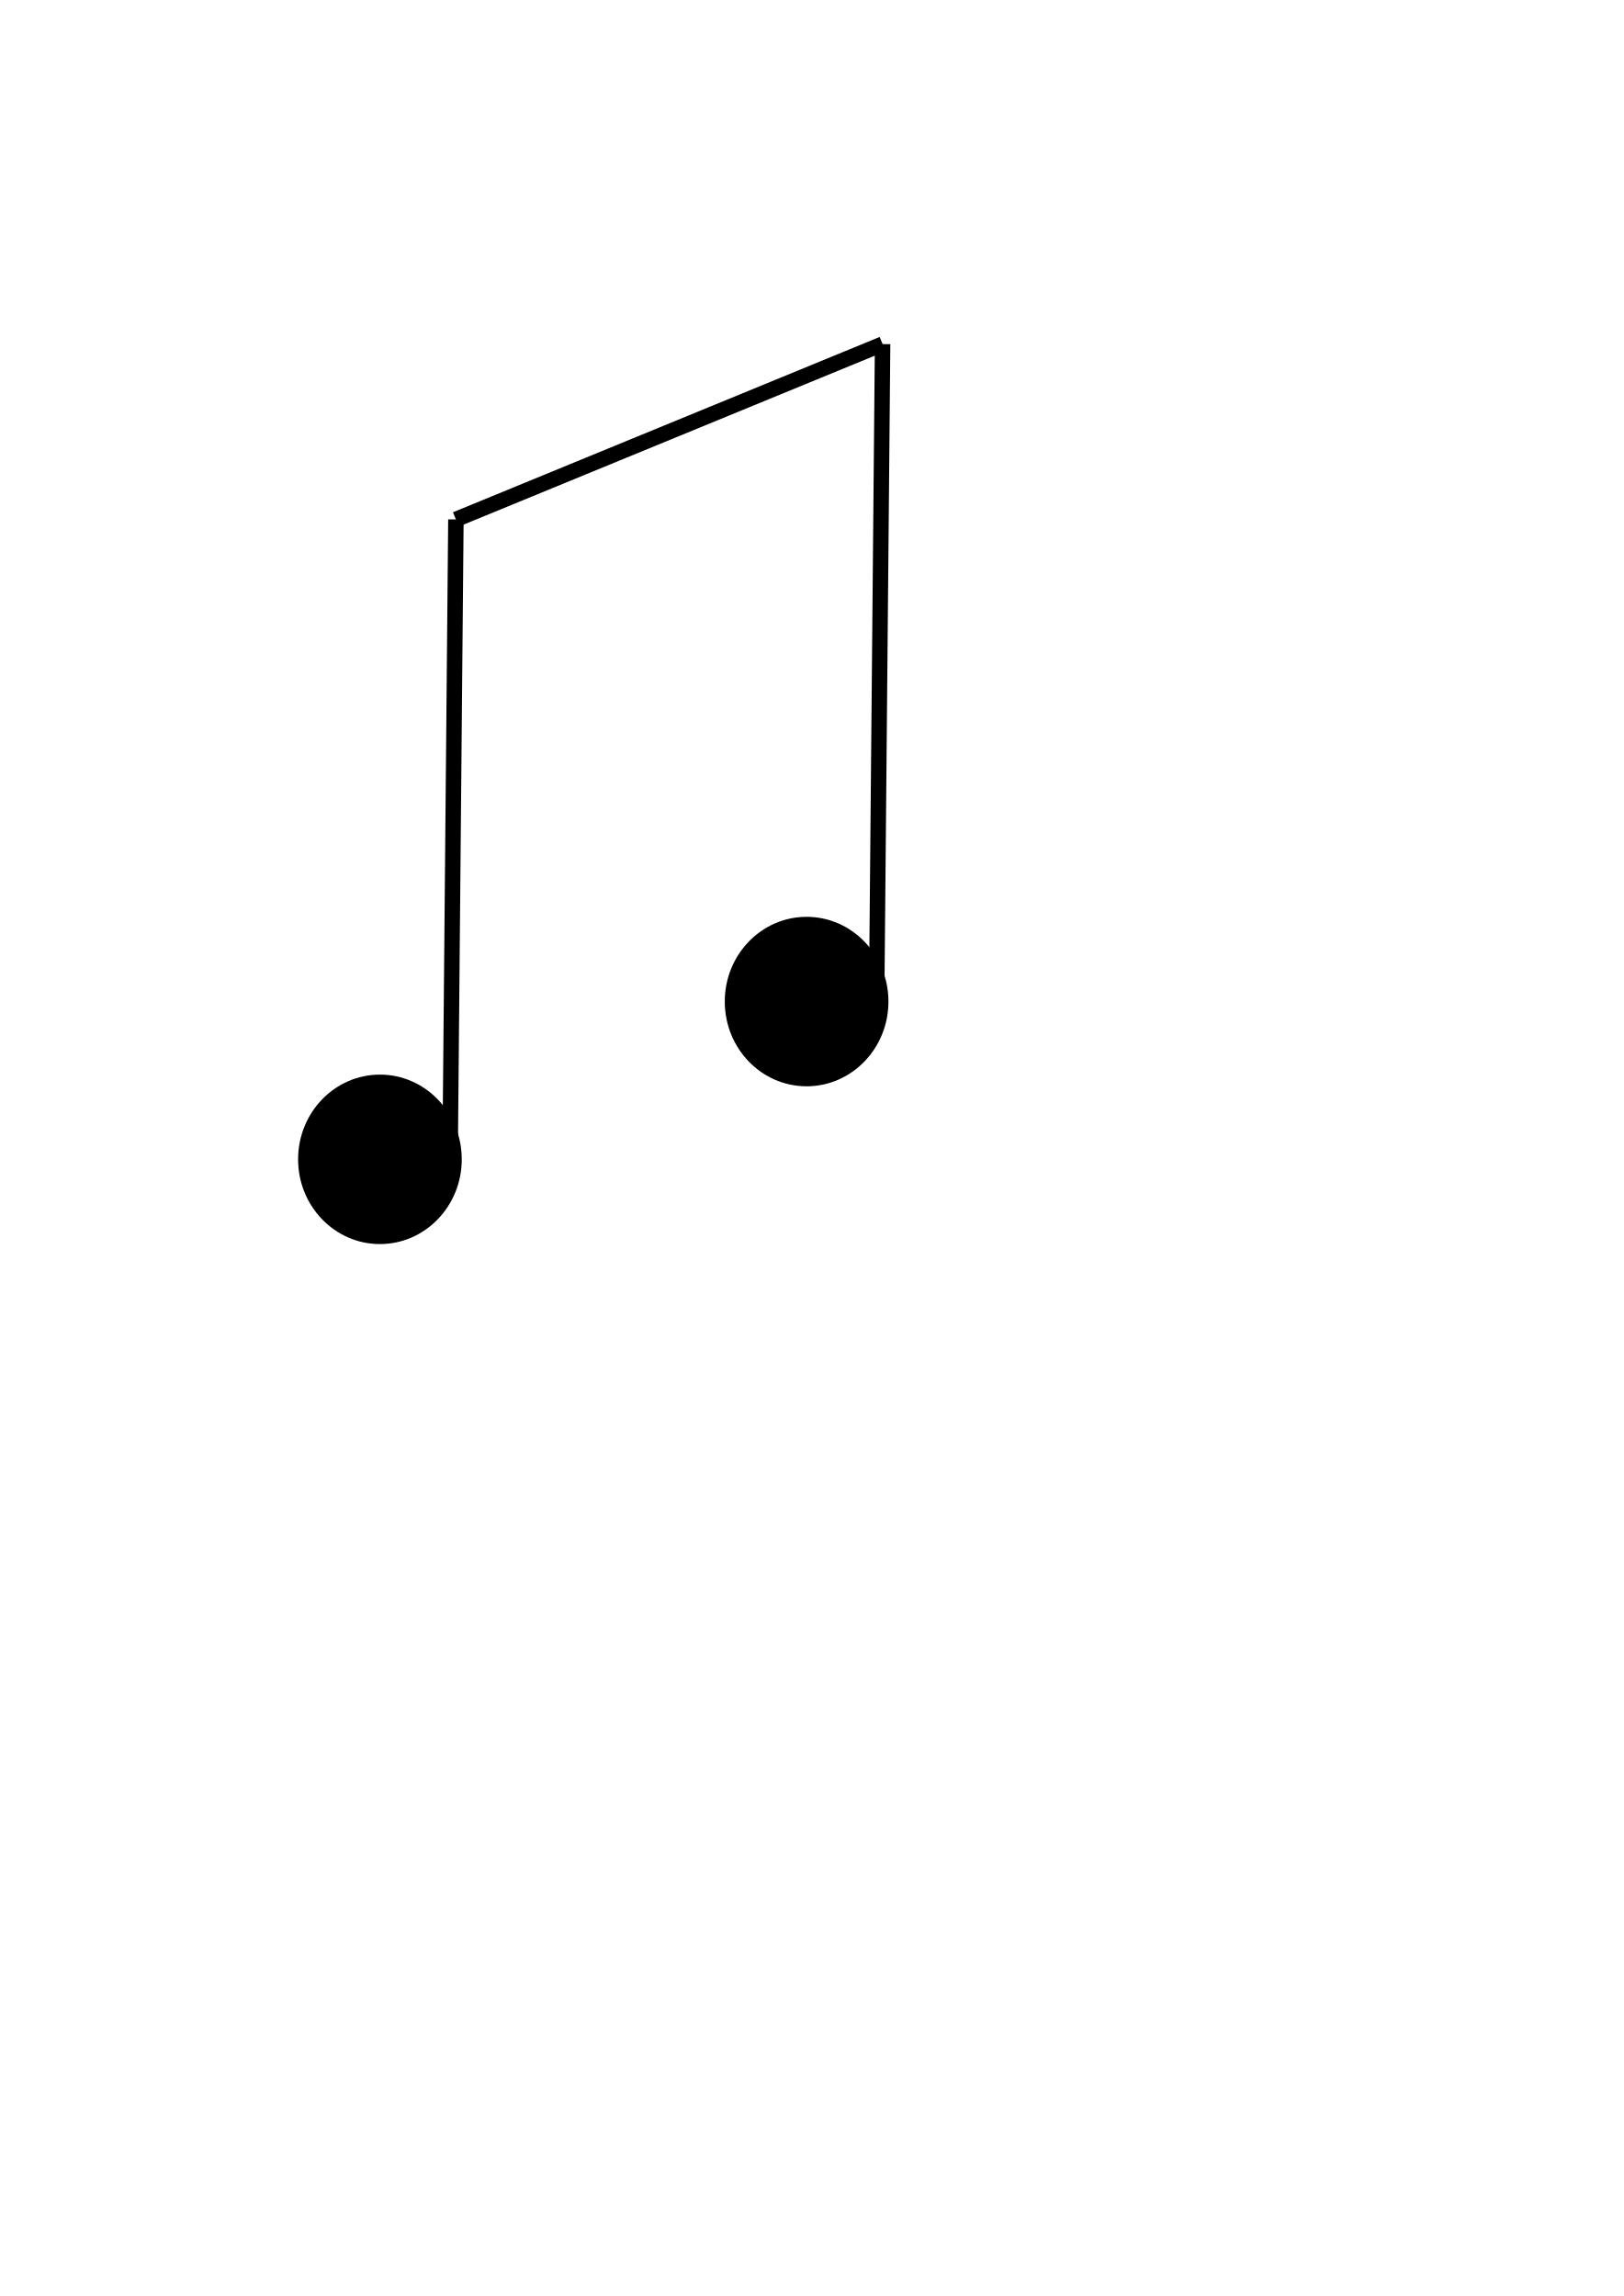
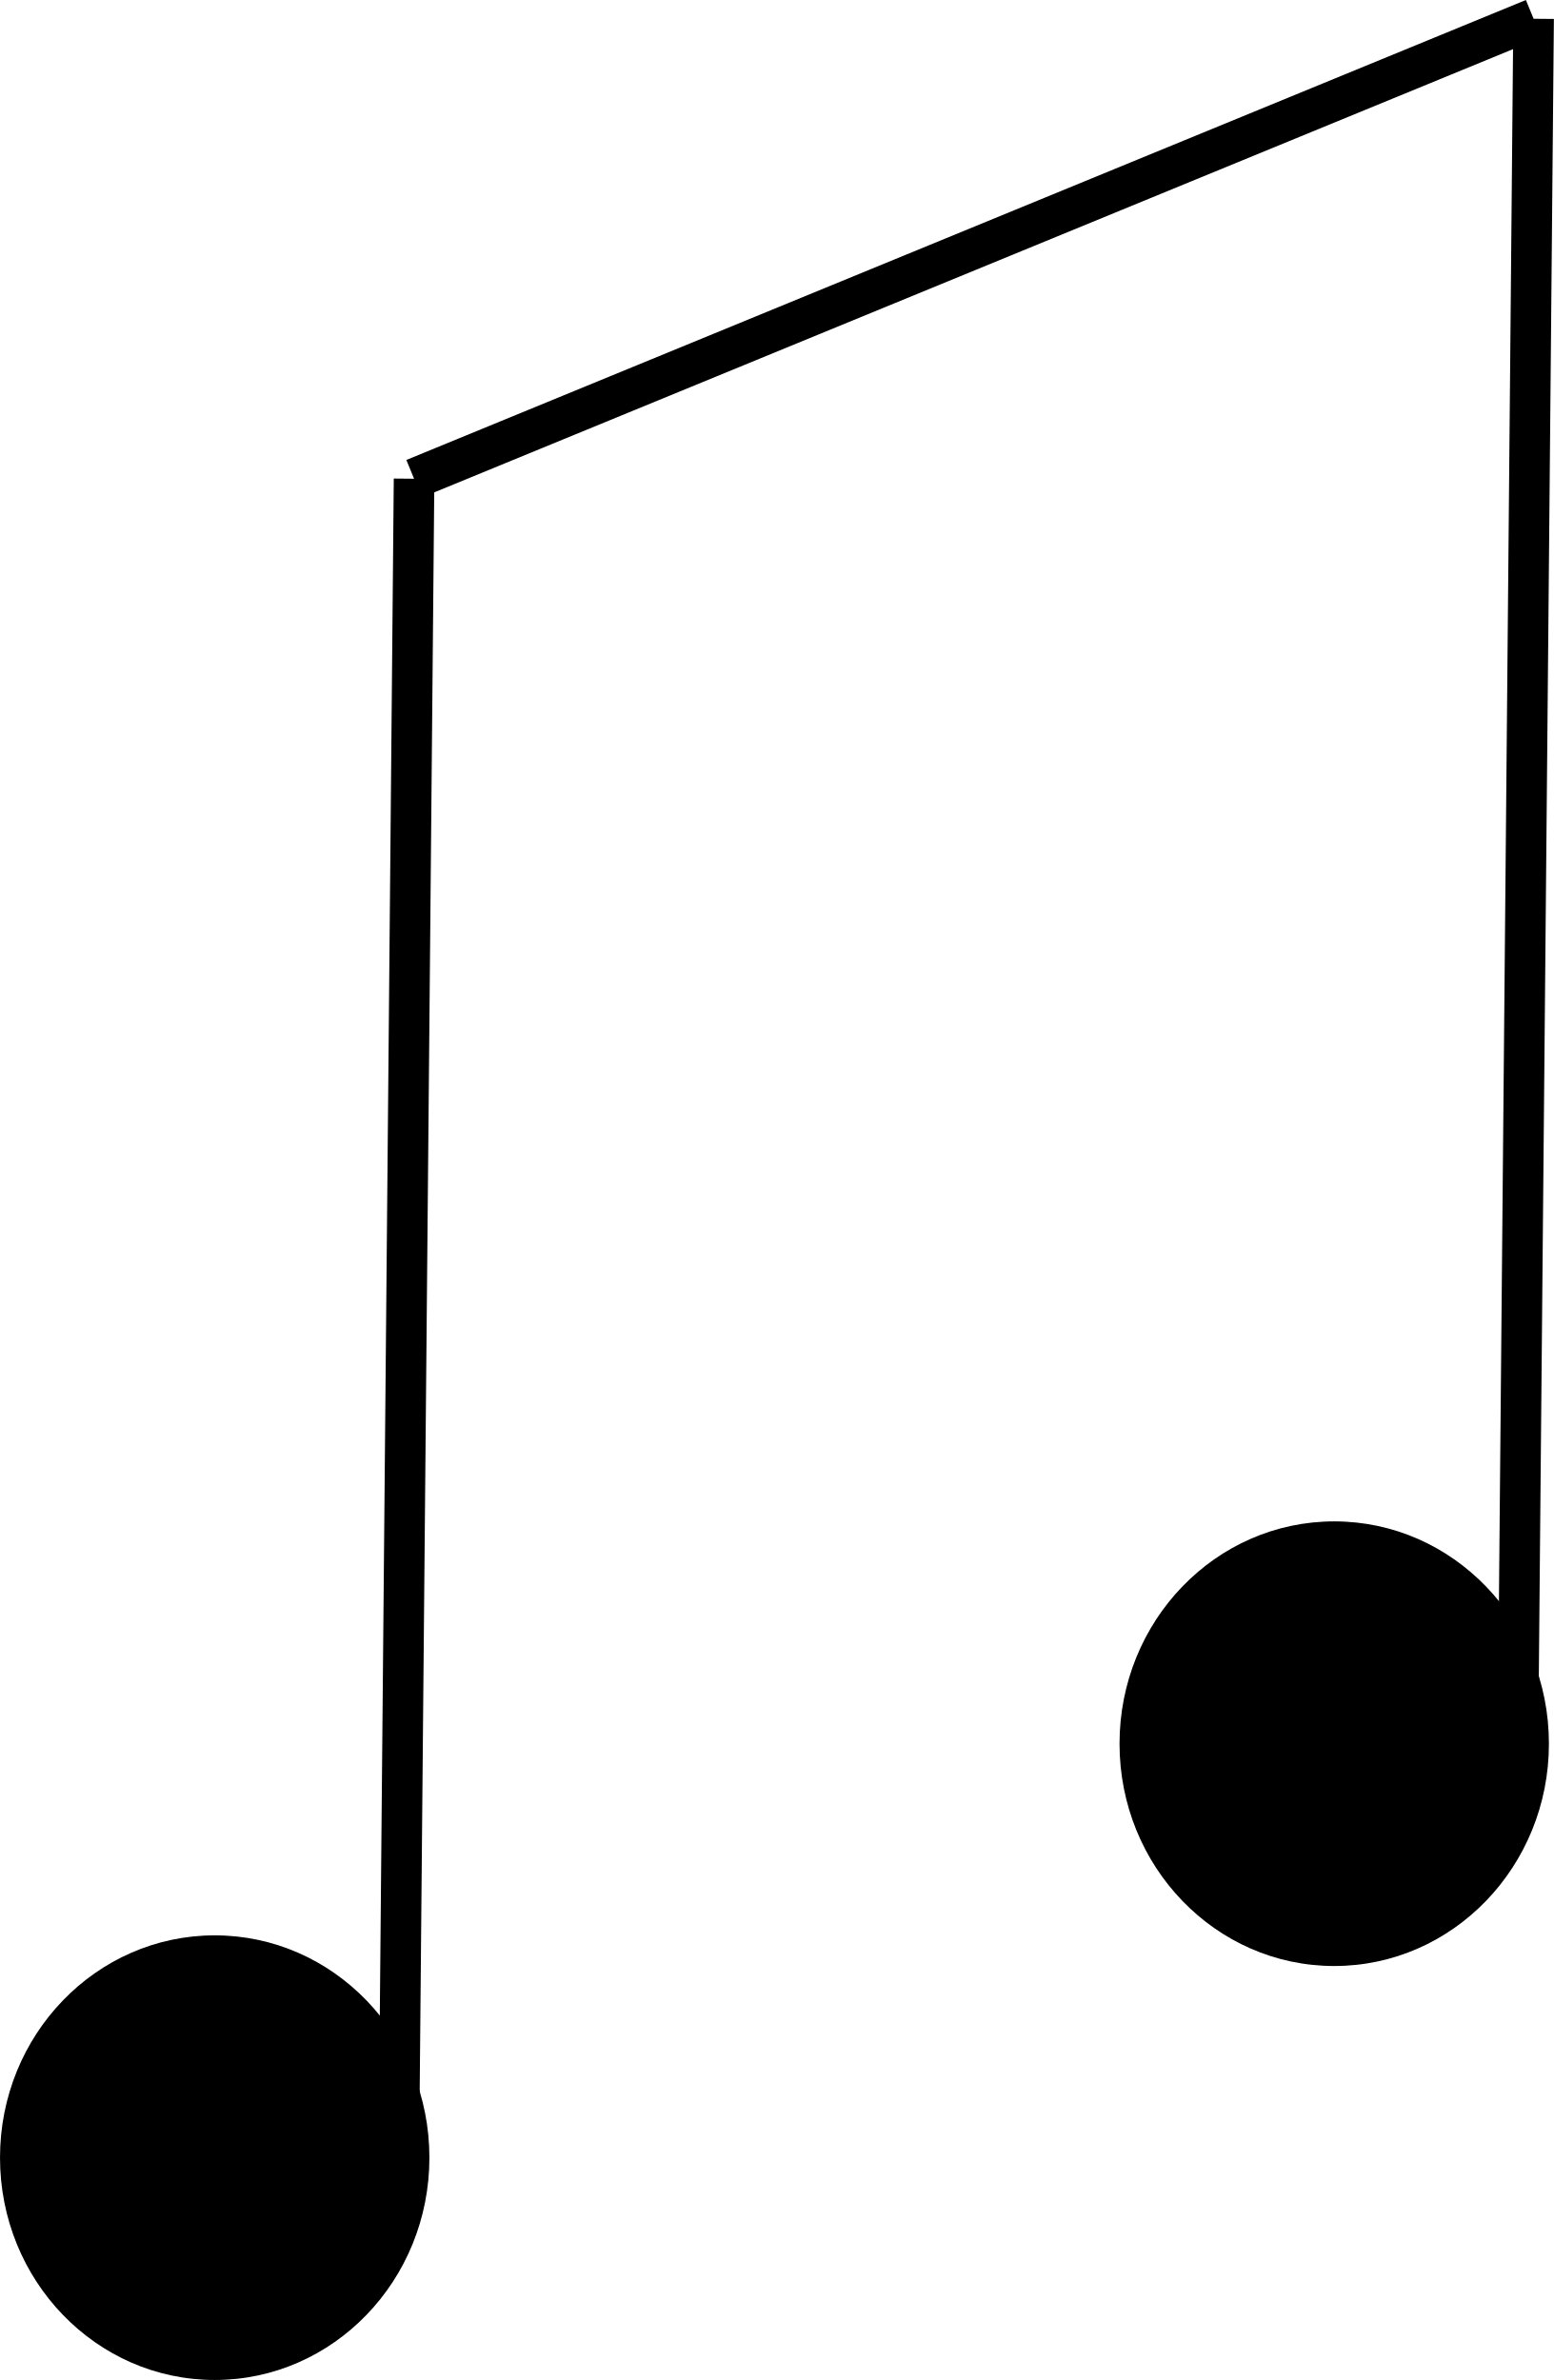
- <svg xmlns="http://www.w3.org/2000/svg" width="210mm" height="297mm" viewBox="0 0 210 297" version="1.1" id="svg8">
+ <svg xmlns="http://www.w3.org/2000/svg" width="76.595mm" height="117.342mm" viewBox="0 0 76.595 117.342" version="1.1" id="svg8">
  <defs id="defs2" />
-   <g id="layer1">
+   <g id="layer1" transform="translate(-38.55357,-43.58696)">
    <ellipse id="path10" cx="49.137" cy="149.967" rx="10.583" ry="10.961" style="stroke-width:0.265" />
    <ellipse style="stroke-width:0.265" ry="10.961" rx="10.583" cy="129.557" cx="104.321" id="ellipse12" />
    <path style="fill:none;stroke:#000000;stroke-width:2;stroke-linecap:butt;stroke-linejoin:miter;stroke-miterlimit:4;stroke-dasharray:none;stroke-opacity:1" d="M 58.208,150.345 58.964,67.19" id="path4536" />
    <path id="path4538" d="m 113.393,127.667 0.756,-83.155" style="fill:none;stroke:#000000;stroke-width:2;stroke-linecap:butt;stroke-linejoin:miter;stroke-miterlimit:4;stroke-dasharray:none;stroke-opacity:1" />
-     <path style="fill:none;stroke:#000000;stroke-width:2;stroke-linecap:butt;stroke-linejoin:miter;stroke-opacity:1;stroke-miterlimit:4;stroke-dasharray:none" d="M 58.964,67.19 114.149,44.512" id="path4540" />
+     <path style="fill:none;stroke:#000000;stroke-width:2;stroke-linecap:butt;stroke-linejoin:miter;stroke-miterlimit:4;stroke-dasharray:none;stroke-opacity:1" d="M 58.964,67.19 114.149,44.512" id="path4540" />
  </g>
</svg>
